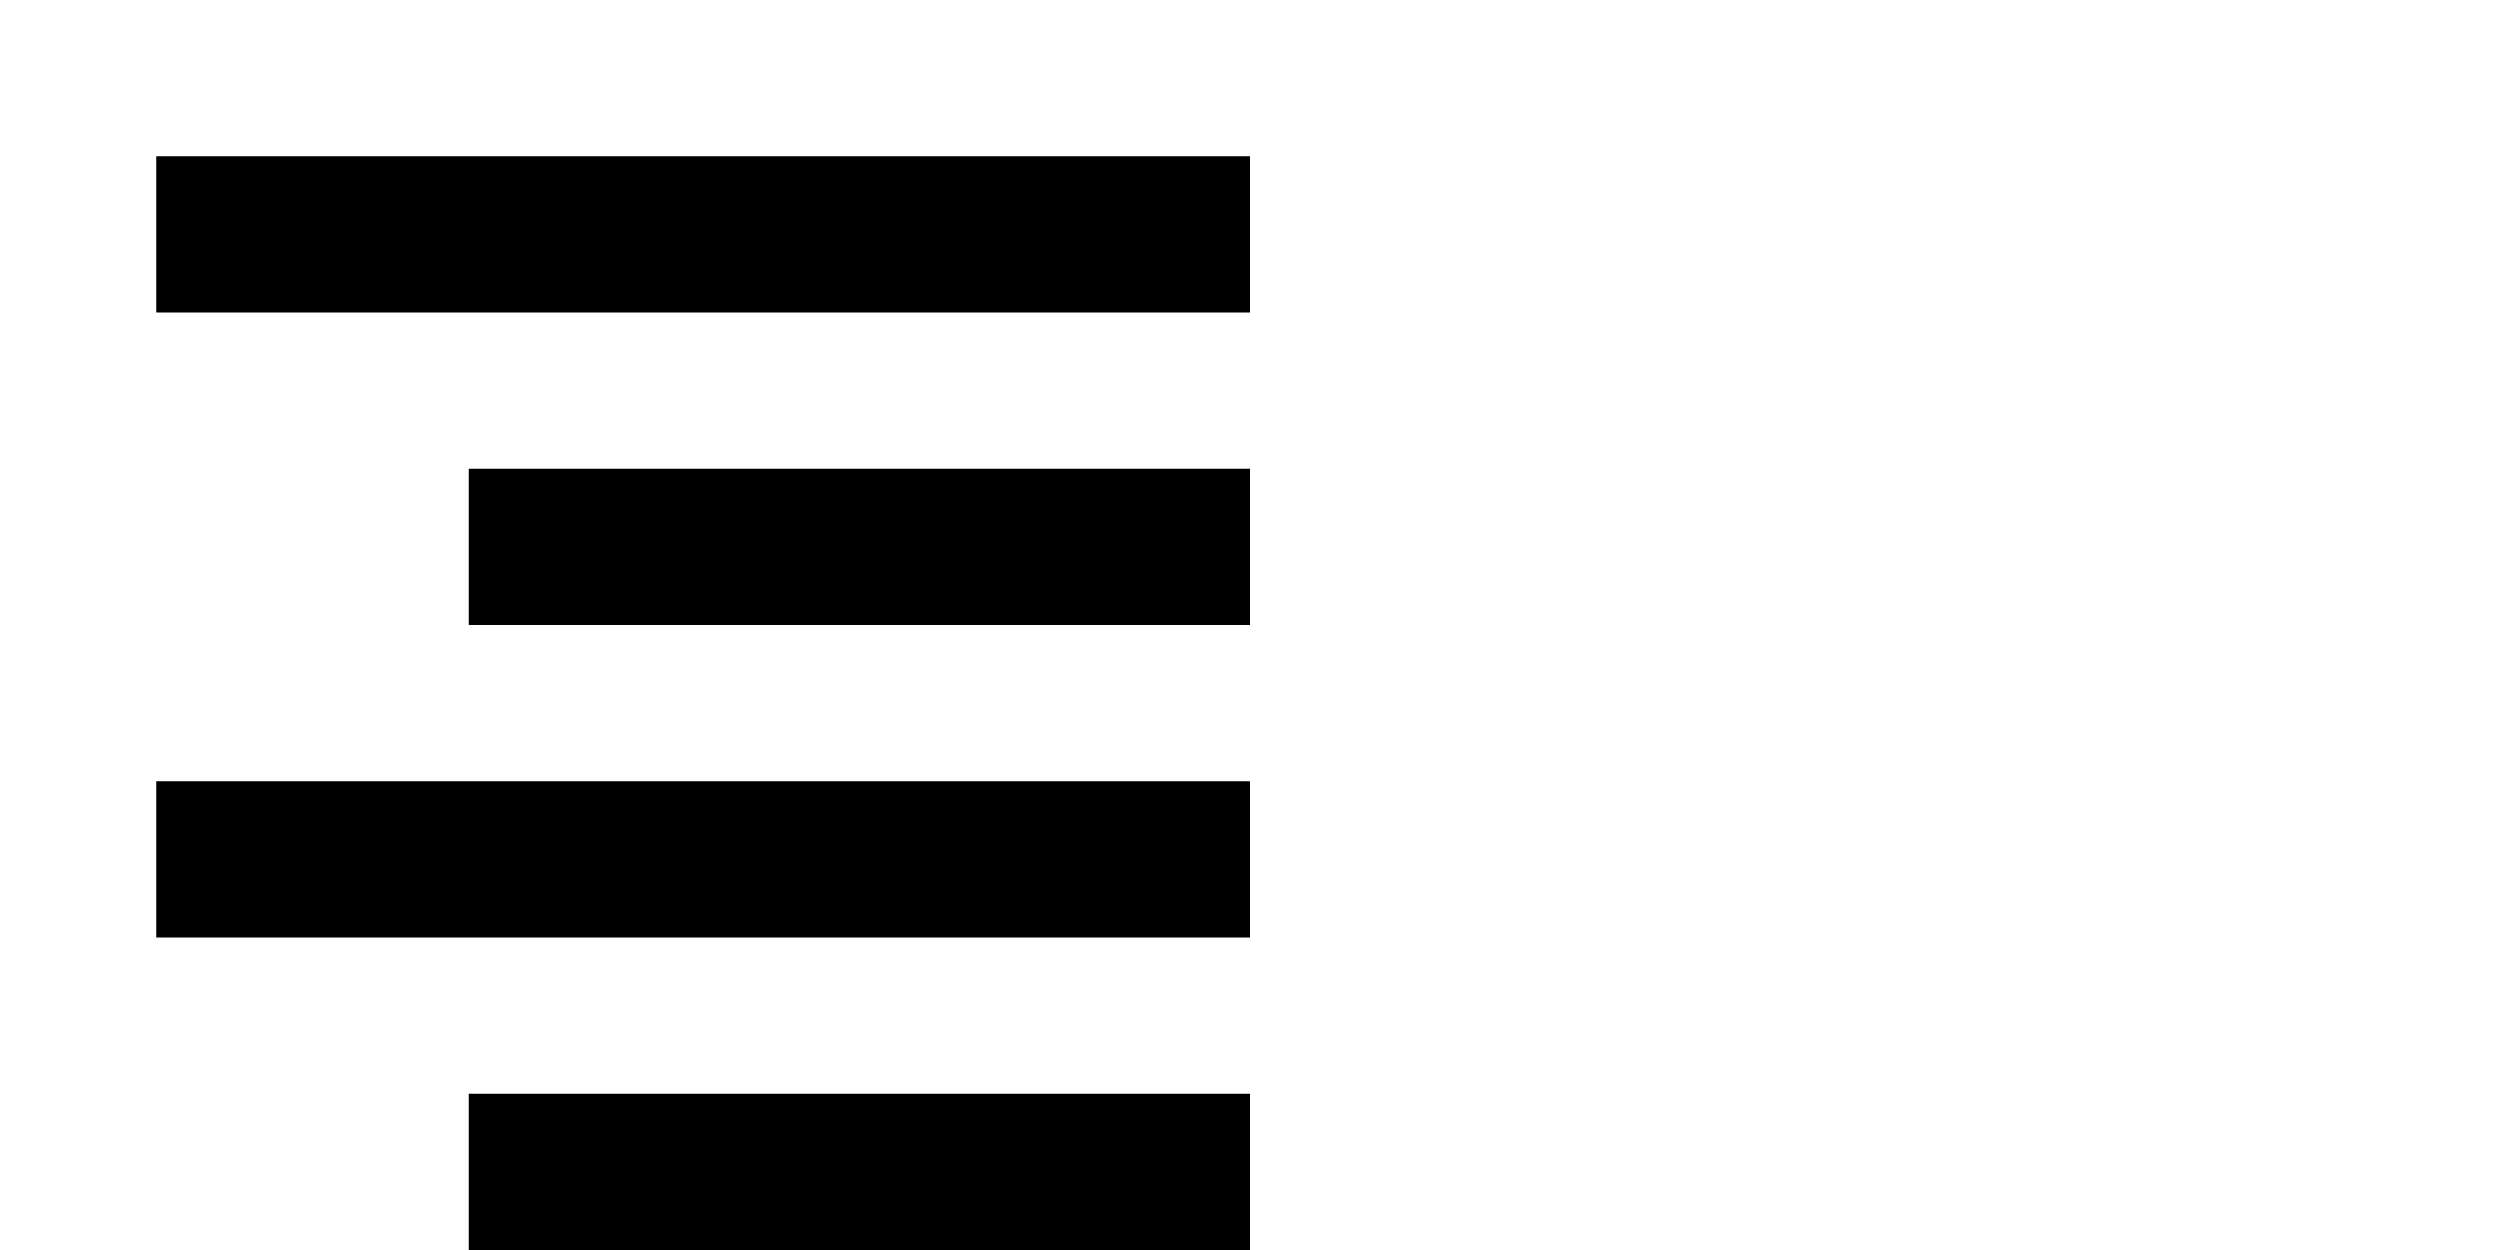
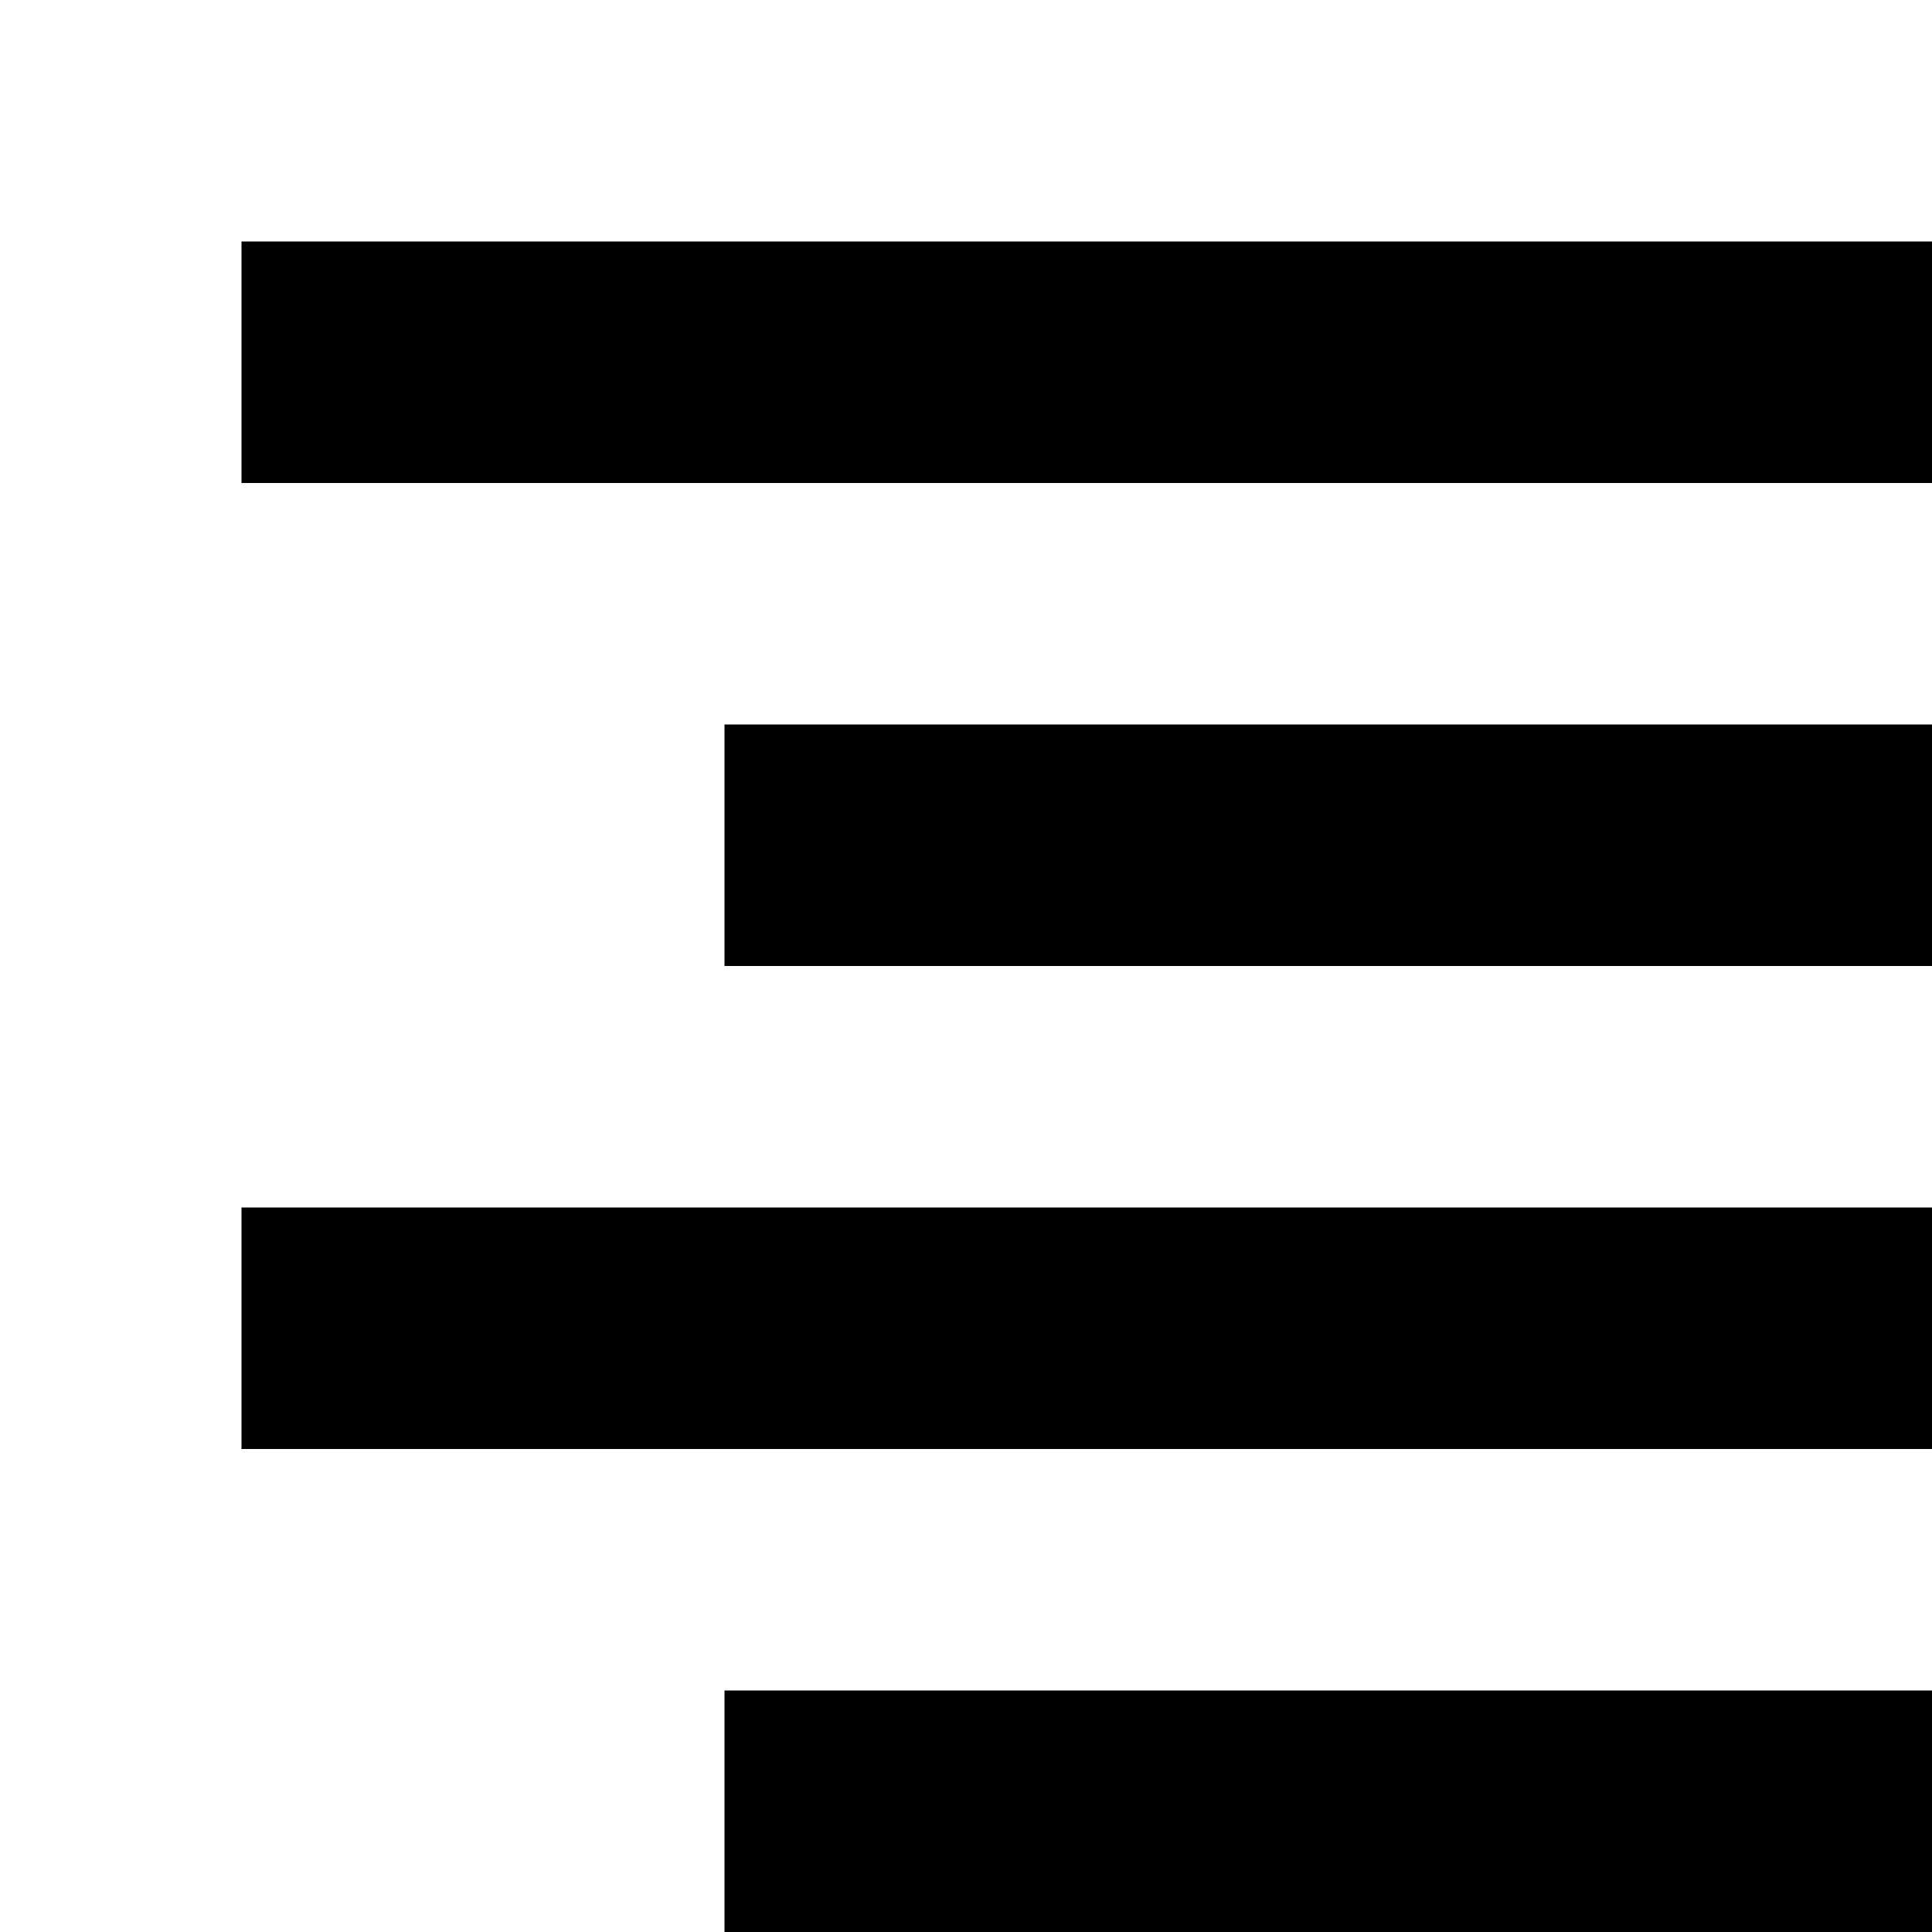
- <svg xmlns="http://www.w3.org/2000/svg" width="32" height="16" version="1.1">
+ <svg xmlns="http://www.w3.org/2000/svg" width="16" height="16" version="1.1">
  <g>
    <path fill-rule="evenodd" d="M4,14 L14,14 L14,12 L4,12 L4,14 Z M0,10 L14,10 L14,8 L0,8 L0,10 Z M0,0 L0,2 L14,2 L14,0 L0,0 Z M4,6 L14,6 L14,4 L4,4 L4,6 Z" transform="translate(2 2)" />
  </g>
</svg>
